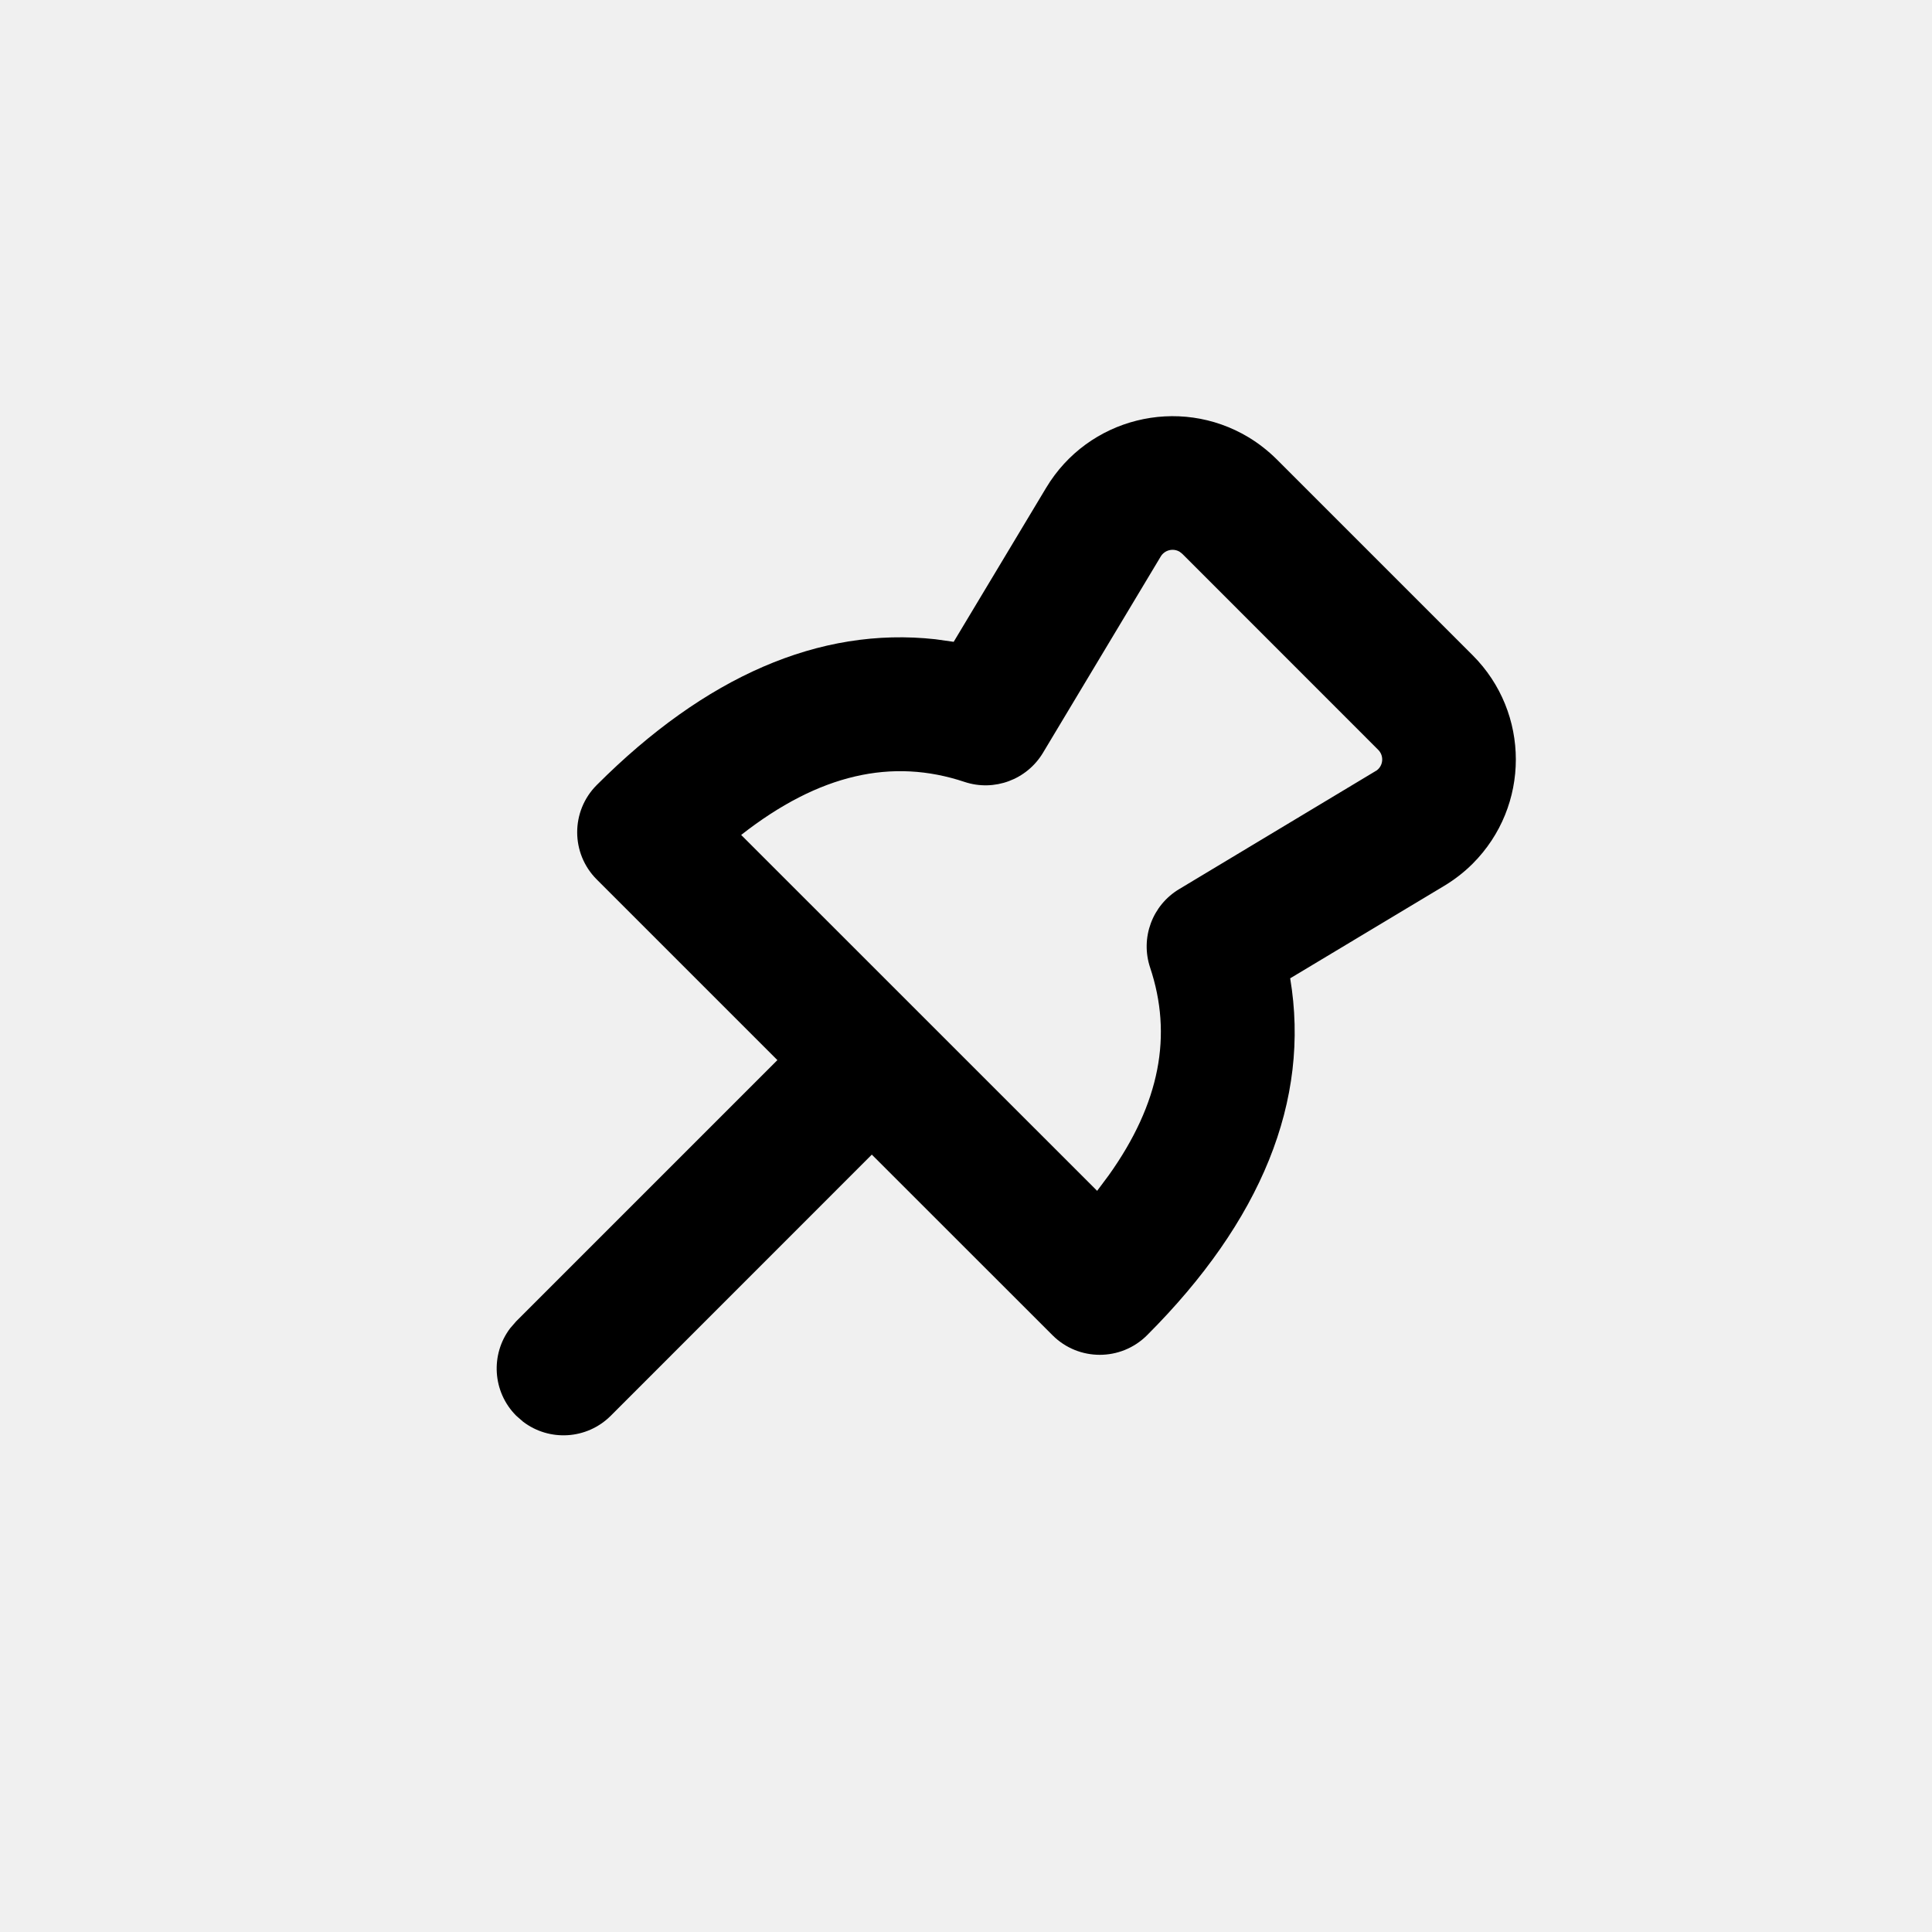
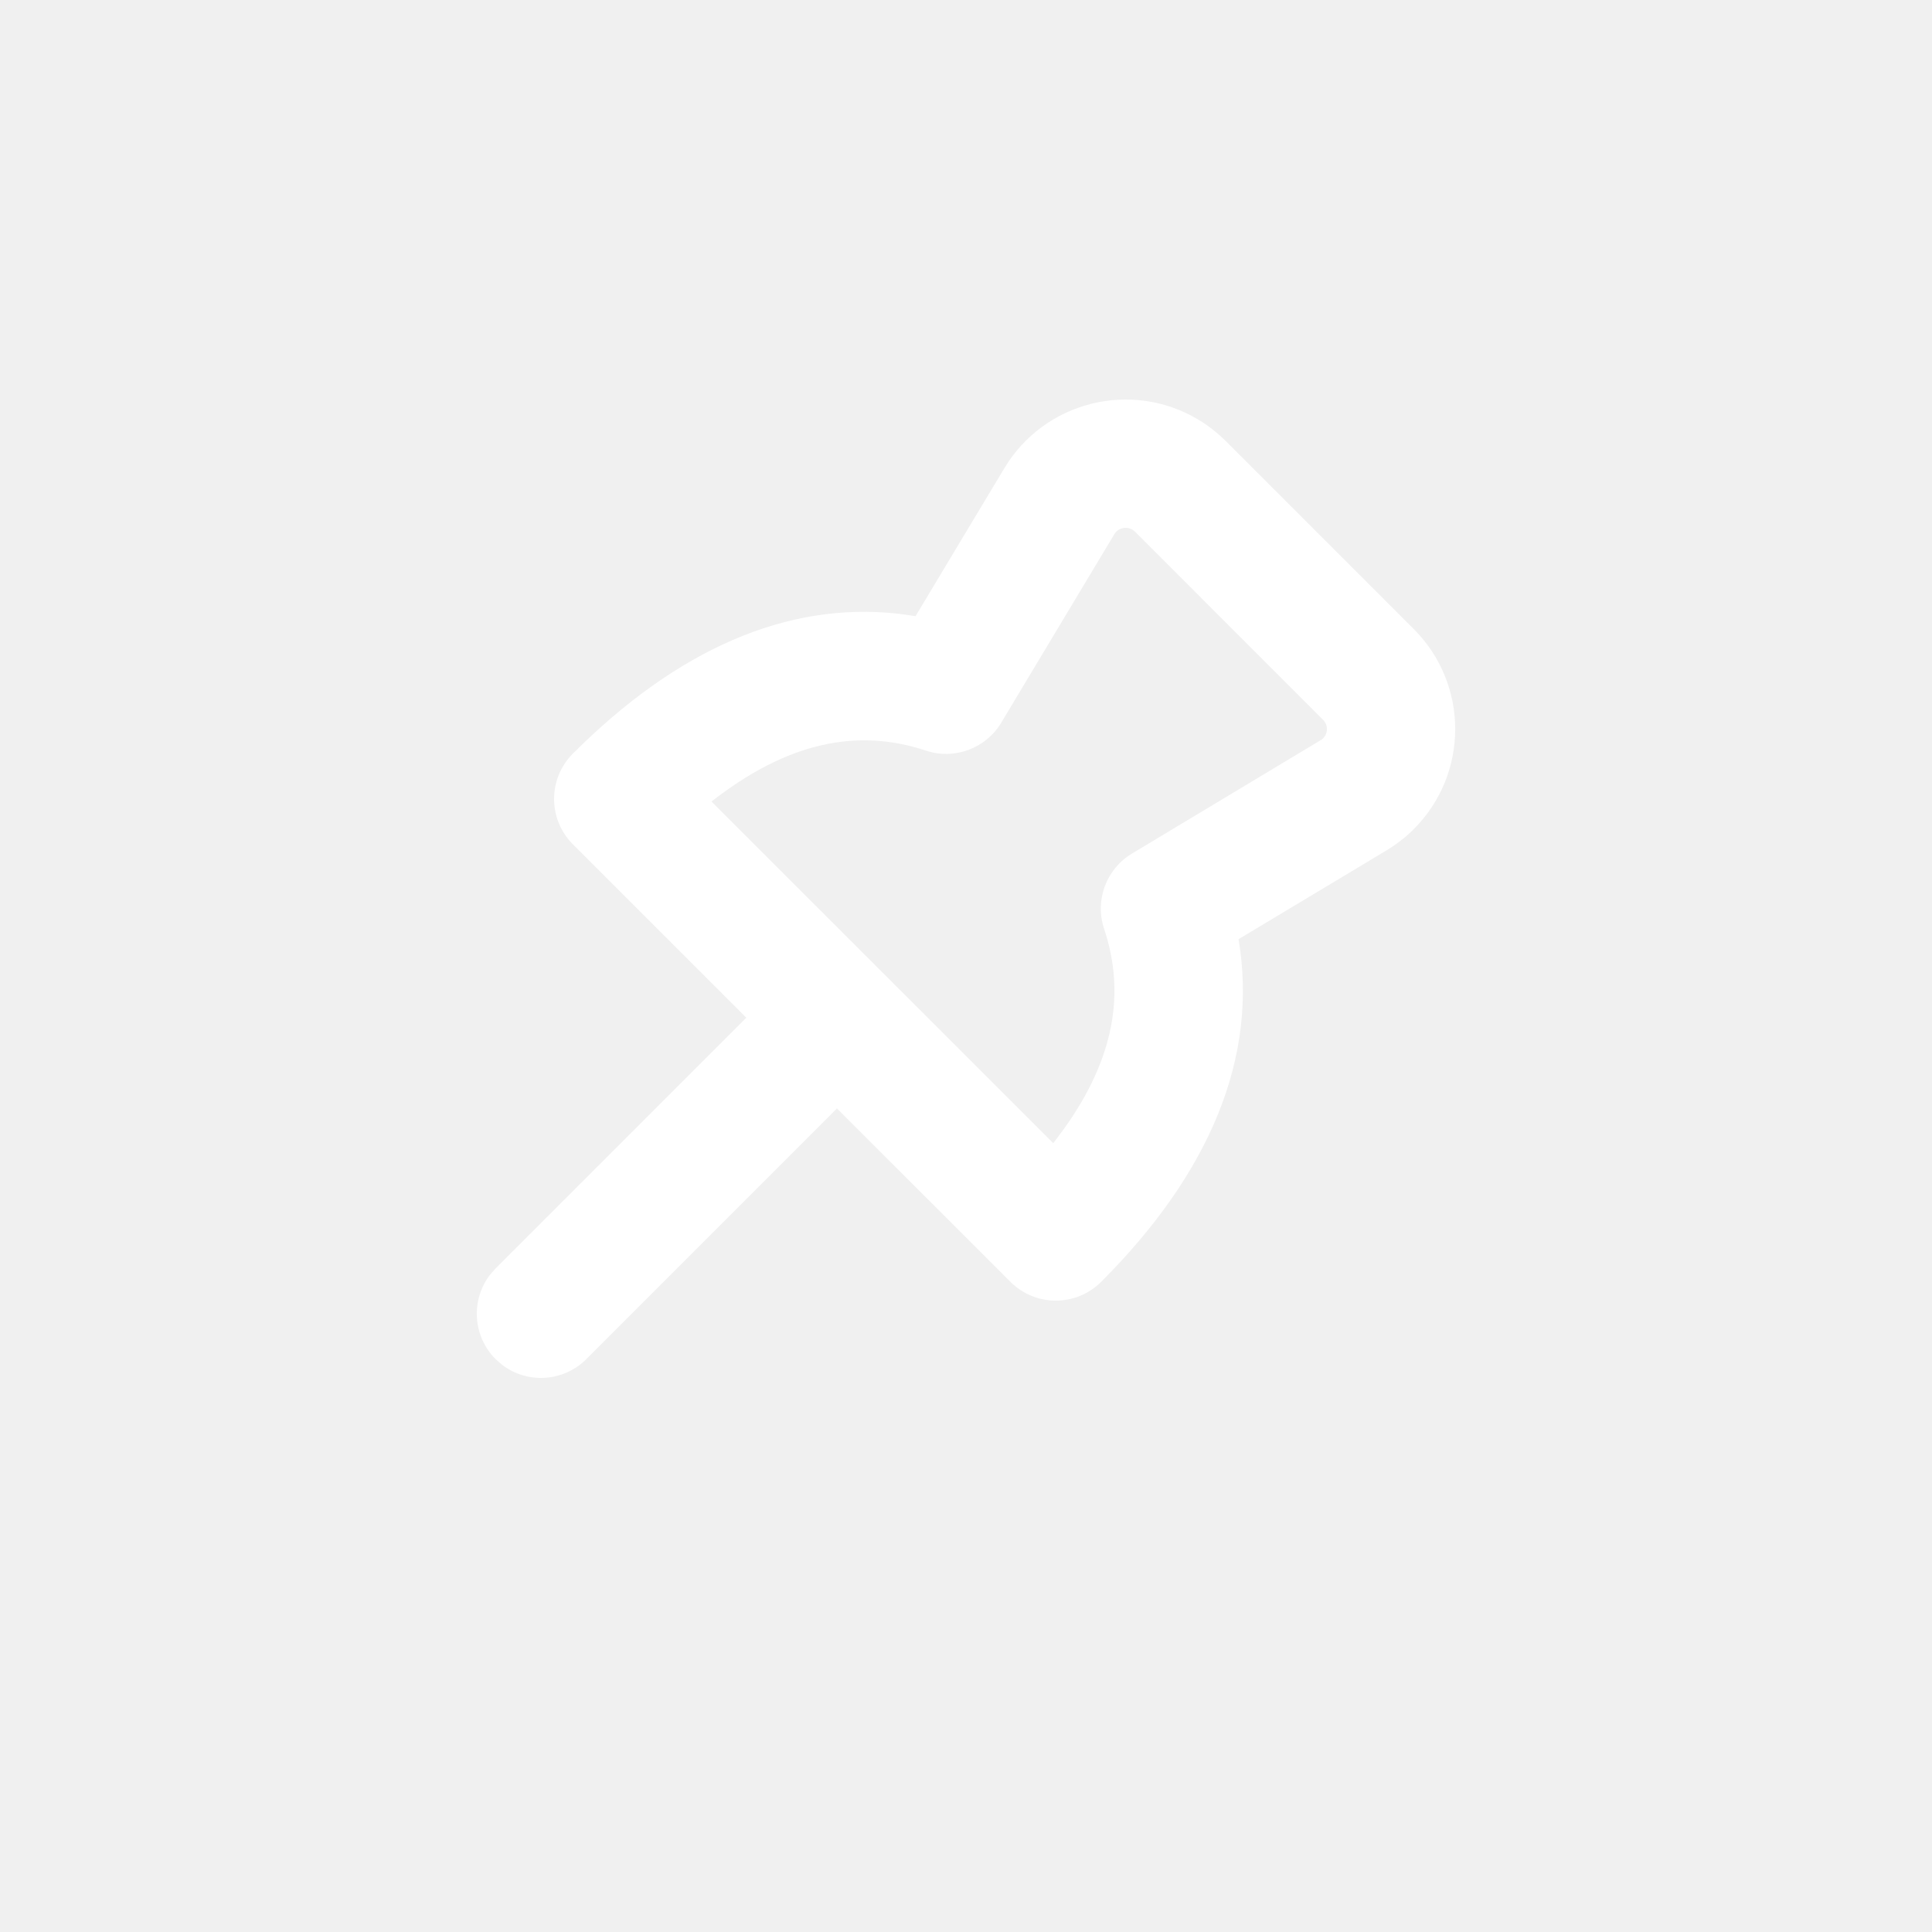
- <svg xmlns="http://www.w3.org/2000/svg" width="24" height="24" viewBox="0 0 24 24">
+ <svg xmlns="http://www.w3.org/2000/svg" width="25" height="25" viewBox="0 0 25 25">
  <g fill="none" fill-rule="evenodd">
-     <polygon points="0 0 24 0 24 24 0 24" />
-     <path fill="#000" fill-rule="nonzero" d="M15.508,5.431 C15.636,5.508 15.754,5.601 15.86,5.706 L18.294,8.14 C19.009,8.855 19.009,10.014 18.294,10.729 C18.188,10.835 18.069,10.927 17.941,11.004 L16.027,12.153 C16.282,13.673 15.664,15.172 14.249,16.587 C13.924,16.911 13.399,16.911 13.075,16.587 L10.83,14.343 L7.587,17.587 C7.29,17.884 6.823,17.909 6.498,17.661 L6.413,17.587 C6.116,17.29 6.091,16.823 6.339,16.498 L6.413,16.413 L9.657,13.169 L7.413,10.925 C7.089,10.601 7.089,10.076 7.413,9.752 C8.757,8.407 10.178,7.782 11.62,7.941 L11.847,7.973 L12.996,6.059 C13.516,5.192 14.641,4.911 15.508,5.431 Z M14.419,6.913 L12.956,9.352 C12.755,9.686 12.35,9.836 11.981,9.713 C11.084,9.414 10.177,9.612 9.207,10.372 L13.629,14.793 L13.773,14.6 C14.413,13.703 14.567,12.857 14.287,12.019 C14.164,11.65 14.314,11.245 14.648,11.045 L17.104,9.569 L17.12,9.555 C17.187,9.489 17.187,9.38 17.12,9.314 L14.687,6.88 L14.654,6.854 C14.573,6.806 14.468,6.832 14.419,6.913 Z" />
+     <polygon points="0 0 25 0 25 25 0 25" />
+     <path fill="#fff" fill-rule="nonzero" d="M15.508,5.431 C15.636,5.508 15.754,5.601 15.86,5.706 L18.294,8.14 C19.009,8.855 19.009,10.014 18.294,10.729 C18.188,10.835 18.069,10.927 17.941,11.004 L16.027,12.153 C16.282,13.673 15.664,15.172 14.249,16.587 C13.924,16.911 13.399,16.911 13.075,16.587 L10.83,14.343 L7.587,17.587 C7.29,17.884 6.823,17.909 6.498,17.661 L6.413,17.587 C6.116,17.29 6.091,16.823 6.339,16.498 L6.413,16.413 L9.657,13.169 L7.413,10.925 C7.089,10.601 7.089,10.076 7.413,9.752 C8.757,8.407 10.178,7.782 11.62,7.941 L11.847,7.973 L12.996,6.059 C13.516,5.192 14.641,4.911 15.508,5.431 Z M14.419,6.913 L12.956,9.352 C12.755,9.686 12.35,9.836 11.981,9.713 C11.084,9.414 10.177,9.612 9.207,10.372 L13.629,14.793 L13.773,14.6 C14.413,13.703 14.567,12.857 14.287,12.019 C14.164,11.65 14.314,11.245 14.648,11.045 L17.104,9.569 L17.12,9.555 C17.187,9.489 17.187,9.38 17.12,9.314 L14.687,6.88 L14.654,6.854 C14.573,6.806 14.468,6.832 14.419,6.913 Z" />
  </g>
</svg>
